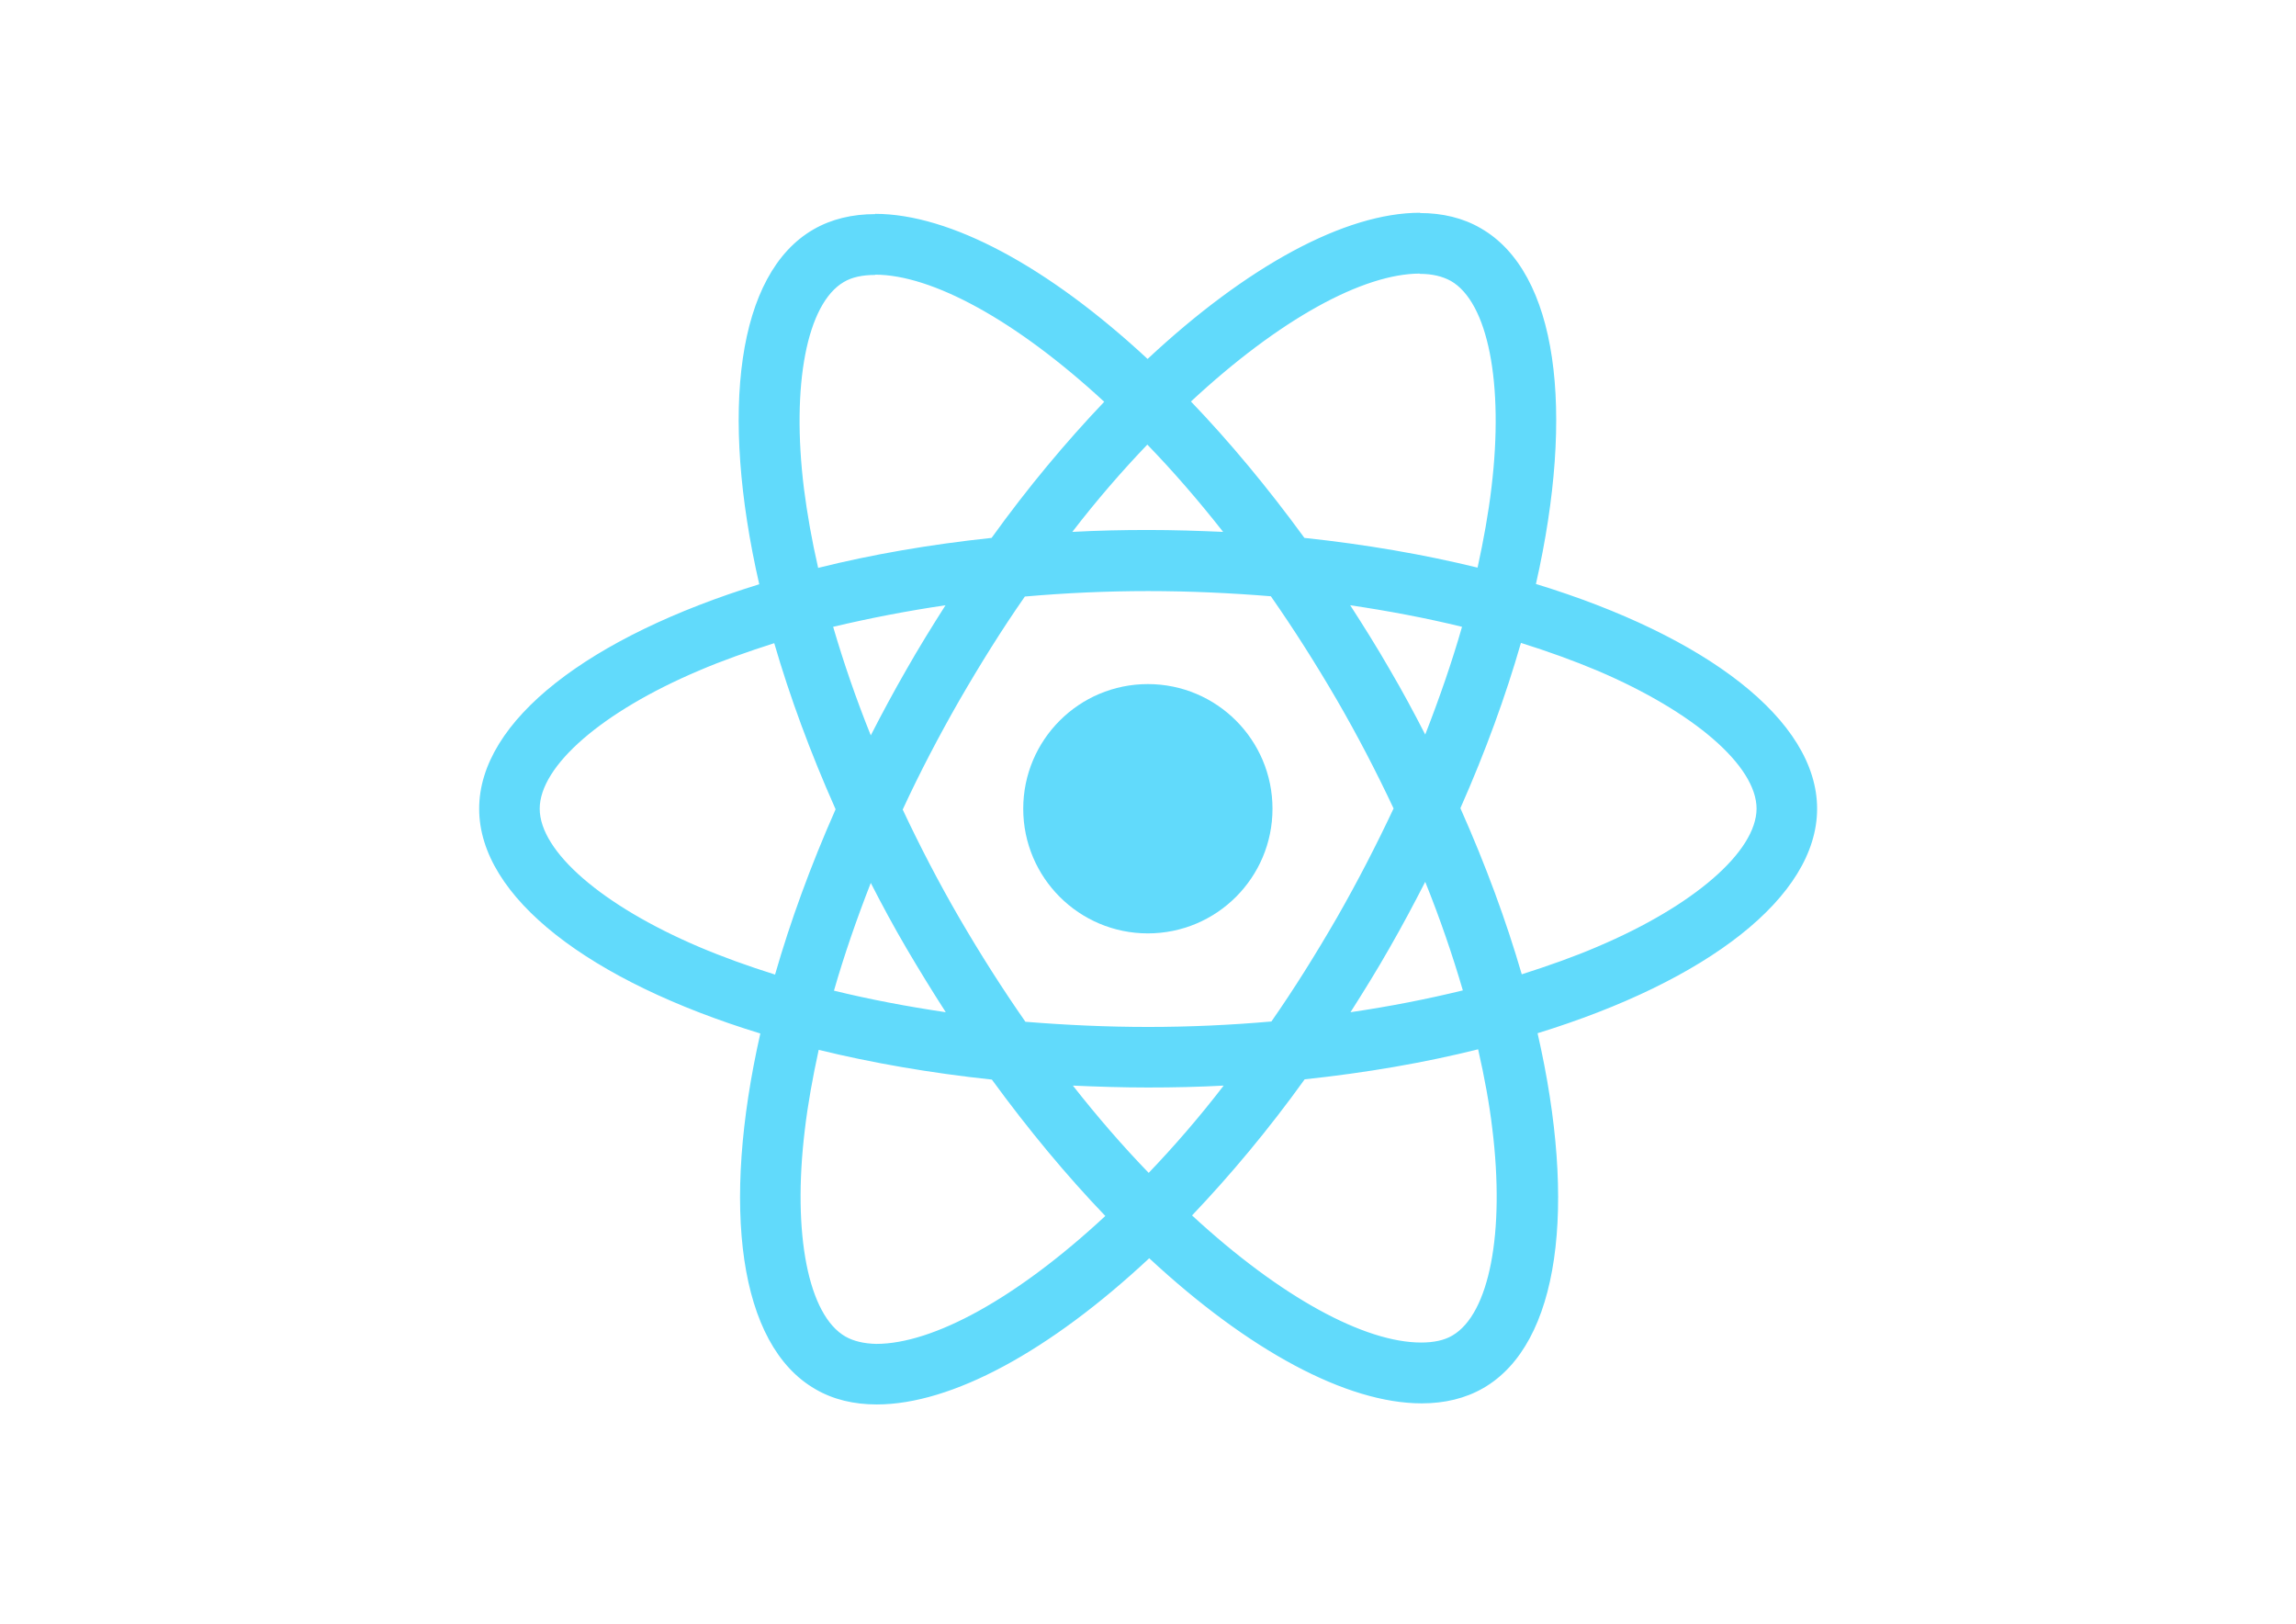
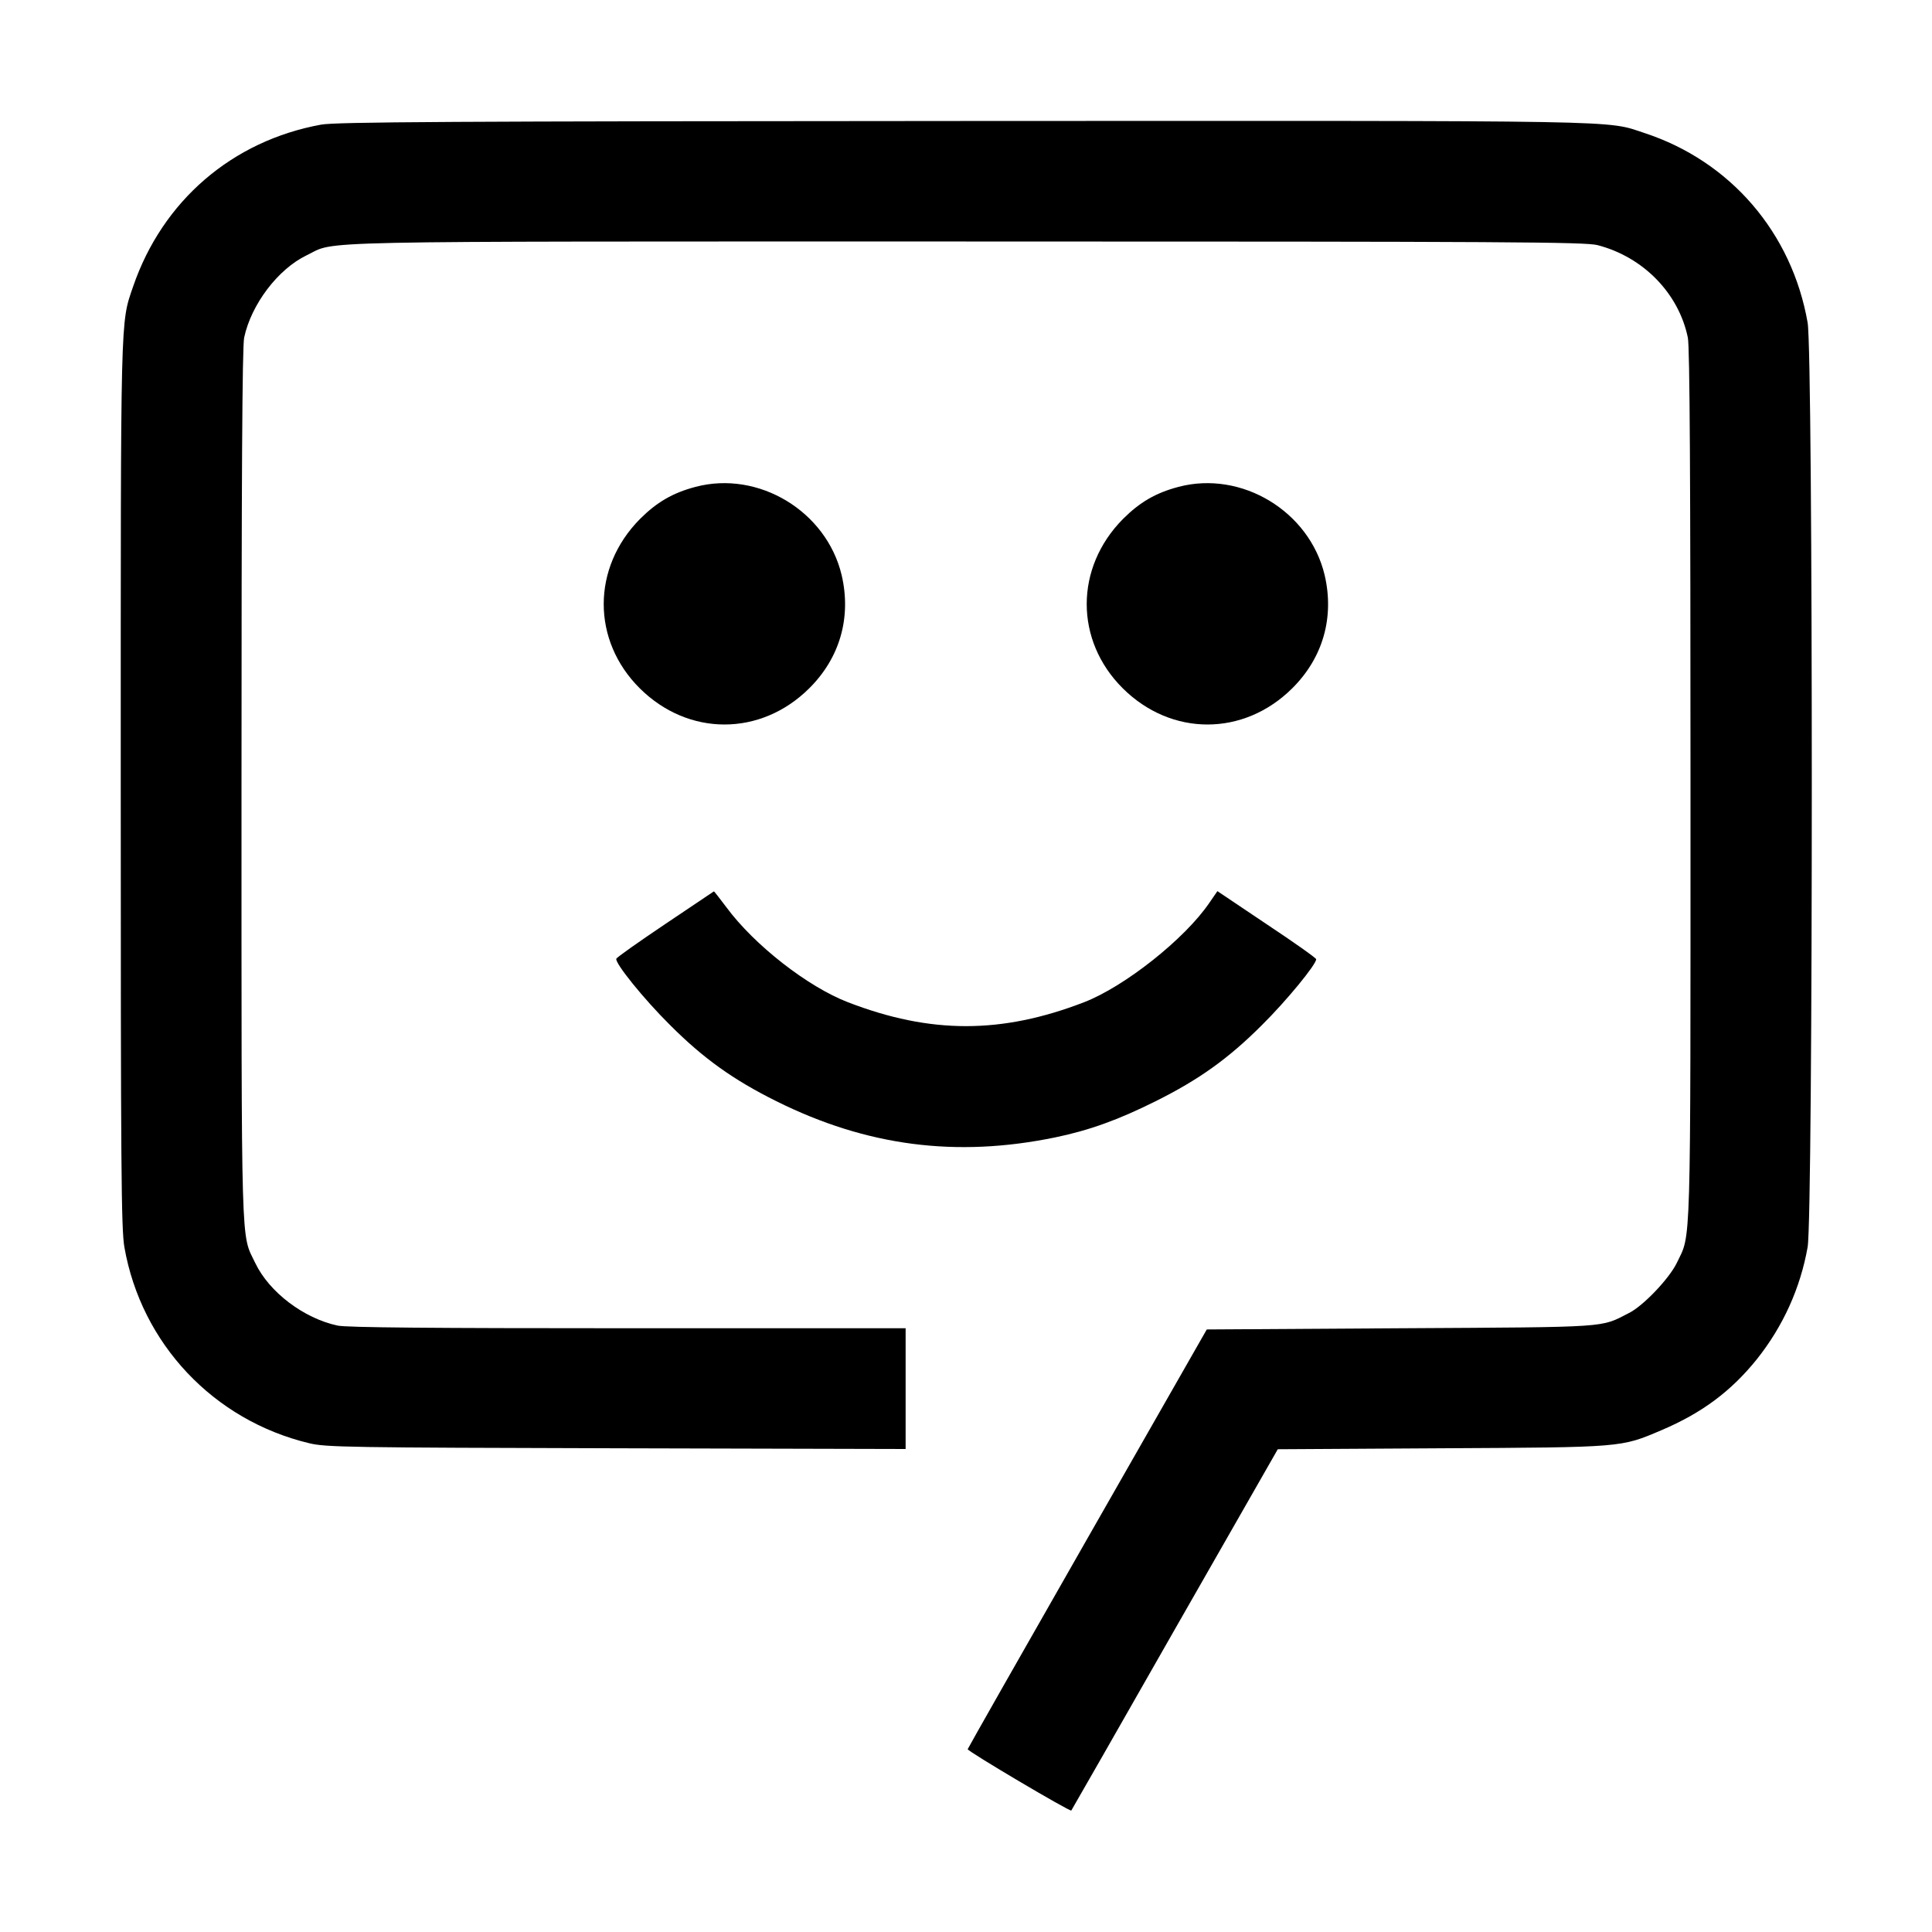
- <svg xmlns="http://www.w3.org/2000/svg" viewBox="0 0 841.9 595.3">
-   <g fill="#61DAFB">
-     <path d="M666.3 296.5c0-32.5-40.7-63.3-103.1-82.4 14.4-63.6 8-114.2-20.2-130.4-6.5-3.8-14.1-5.6-22.4-5.6v22.3c4.6 0 8.3.9 11.4 2.6 13.6 7.8 19.5 37.5 14.9 75.7-1.1 9.4-2.9 19.3-5.1 29.4-19.6-4.8-41-8.5-63.5-10.9-13.5-18.5-27.5-35.3-41.6-50 32.6-30.3 63.2-46.9 84-46.9V78c-27.5 0-63.5 19.6-99.9 53.6-36.4-33.8-72.4-53.2-99.9-53.2v22.3c20.7 0 51.4 16.5 84 46.6-14 14.7-28 31.4-41.3 49.9-22.6 2.4-44 6.1-63.6 11-2.3-10-4-19.7-5.2-29-4.7-38.2 1.1-67.9 14.6-75.8 3-1.8 6.9-2.6 11.5-2.6V78.5c-8.4 0-16 1.8-22.6 5.6-28.1 16.2-34.4 66.7-19.9 130.1-62.2 19.2-102.7 49.9-102.7 82.3 0 32.5 40.7 63.3 103.1 82.4-14.4 63.6-8 114.2 20.2 130.4 6.5 3.8 14.1 5.6 22.5 5.6 27.5 0 63.5-19.6 99.9-53.6 36.4 33.8 72.4 53.2 99.9 53.2 8.4 0 16-1.8 22.6-5.6 28.1-16.2 34.4-66.7 19.9-130.1 62-19.1 102.5-49.9 102.5-82.3zm-130.2-66.7c-3.7 12.9-8.3 26.2-13.5 39.5-4.1-8-8.4-16-13.1-24-4.6-8-9.5-15.8-14.4-23.4 14.2 2.1 27.9 4.7 41 7.9zm-45.8 106.5c-7.8 13.5-15.8 26.3-24.1 38.2-14.9 1.3-30 2-45.2 2-15.1 0-30.2-.7-45-1.9-8.3-11.9-16.4-24.6-24.2-38-7.6-13.1-14.5-26.4-20.8-39.8 6.2-13.4 13.2-26.8 20.7-39.9 7.8-13.5 15.8-26.3 24.1-38.2 14.9-1.3 30-2 45.2-2 15.1 0 30.2.7 45 1.9 8.3 11.9 16.4 24.6 24.2 38 7.6 13.1 14.5 26.4 20.8 39.8-6.3 13.4-13.2 26.8-20.7 39.9zm32.3-13c5.4 13.4 10 26.8 13.8 39.8-13.1 3.2-26.9 5.9-41.2 8 4.9-7.7 9.8-15.6 14.4-23.7 4.6-8 8.9-16.1 13-24.1zM421.2 430c-9.3-9.6-18.6-20.3-27.8-32 9 .4 18.2.7 27.5.7 9.4 0 18.7-.2 27.8-.7-9 11.7-18.3 22.4-27.5 32zm-74.4-58.9c-14.2-2.1-27.9-4.7-41-7.9 3.7-12.9 8.3-26.2 13.5-39.5 4.1 8 8.4 16 13.1 24 4.7 8 9.5 15.8 14.4 23.4zM420.7 163c9.3 9.6 18.6 20.3 27.8 32-9-.4-18.2-.7-27.5-.7-9.4 0-18.7.2-27.8.7 9-11.7 18.3-22.4 27.5-32zm-74 58.9c-4.9 7.7-9.8 15.6-14.4 23.7-4.6 8-8.9 16-13 24-5.4-13.4-10-26.8-13.8-39.8 13.1-3.1 26.9-5.8 41.2-7.9zm-90.5 125.2c-35.4-15.1-58.3-34.9-58.3-50.6 0-15.7 22.9-35.6 58.3-50.6 8.6-3.7 18-7 27.7-10.1 5.7 19.6 13.2 40 22.5 60.9-9.2 20.8-16.6 41.1-22.2 60.6-9.9-3.1-19.3-6.5-28-10.2zM310 490c-13.6-7.8-19.5-37.5-14.9-75.7 1.1-9.4 2.9-19.3 5.1-29.4 19.6 4.8 41 8.5 63.5 10.9 13.5 18.5 27.5 35.3 41.6 50-32.6 30.3-63.2 46.9-84 46.9-4.5-.1-8.3-1-11.3-2.7zm237.2-76.2c4.7 38.2-1.1 67.9-14.6 75.8-3 1.8-6.9 2.6-11.5 2.6-20.7 0-51.4-16.5-84-46.6 14-14.7 28-31.4 41.3-49.9 22.6-2.4 44-6.1 63.6-11 2.3 10.1 4.1 19.8 5.2 29.1zm38.5-66.7c-8.6 3.7-18 7-27.7 10.1-5.7-19.6-13.2-40-22.5-60.9 9.2-20.8 16.6-41.1 22.2-60.6 9.9 3.1 19.3 6.5 28.1 10.2 35.4 15.1 58.3 34.9 58.3 50.6-.1 15.7-23 35.6-58.4 50.6zM320.8 78.4z" />
-     <circle cx="420.9" cy="296.5" r="45.7" />
-     <path d="M520.5 78.1z" />
+ <svg xmlns="http://www.w3.org/2000/svg" version="1.0" width="800pt" height="800pt" viewBox="0 0 800 800" preserveAspectRatio="xMidYMid meet">
+   <g transform="translate(0,800) scale(0.1,-0.1)" fill="#000000" stroke="none">
+     <path d="M1330 7484 c-368 -67 -657 -315 -779 -671 -53 -155 -51 -92 -51 -2063 0 -1584 2 -1839 15 -1914 70 -400 369 -717 765 -812 70 -17 161 -18 1273 -21 l1197 -3 0 250 0 250 -1150 0 c-810 0 -1165 3 -1202 11 -140 30 -283 138 -341 259 -60 126 -57 7 -57 1977 0 1277 3 1817 11 1855 29 137 140 284 259 341 127 61 -67 57 2730 57 2262 0 2563 -2 2615 -15 189 -49 336 -199 374 -383 8 -38 11 -578 11 -1855 0 -1970 3 -1851 -57 -1977 -31 -64 -139 -178 -198 -207 -120 -61 -66 -58 -944 -63 l-804 -5 -494 -865 c-272 -476 -495 -869 -496 -873 -2 -8 424 -260 429 -254 1 1 194 338 428 749 l427 747 677 4 c755 4 743 3 912 75 167 71 288 161 395 294 109 137 180 295 210 464 23 131 23 3697 0 3828 -65 372 -319 668 -675 785 -164 54 -27 51 -2820 50 -2133 -1 -2598 -4 -2660 -15z" />
+     <path d="M2880 5984 c-95 -25 -161 -64 -230 -133 -200 -202 -200 -503 -1 -701 201 -200 501 -200 702 0 127 126 175 294 134 469 -63 264 -344 434 -605 365z" />
+     <path d="M4880 5984 c-95 -25 -161 -64 -230 -133 -200 -202 -200 -503 -1 -701 201 -200 501 -200 702 0 127 126 175 294 134 469 -63 264 -344 434 -605 365z" />
+     <path d="M2755 4174 c-110 -74 -201 -138 -203 -144 -6 -18 113 -166 223 -275 138 -138 261 -226 440 -315 374 -186 744 -234 1153 -150 141 29 263 73 417 150 179 89 302 177 440 315 102 101 225 251 225 273 0 5 -92 70 -205 145 l-204 137 -33 -48 c-102 -150 -351 -347 -519 -412 -342 -132 -636 -132 -978 0 -166 64 -387 236 -503 393 -28 37 -51 67 -52 66 0 0 -91 -61 -201 -135z" />
  </g>
</svg>
